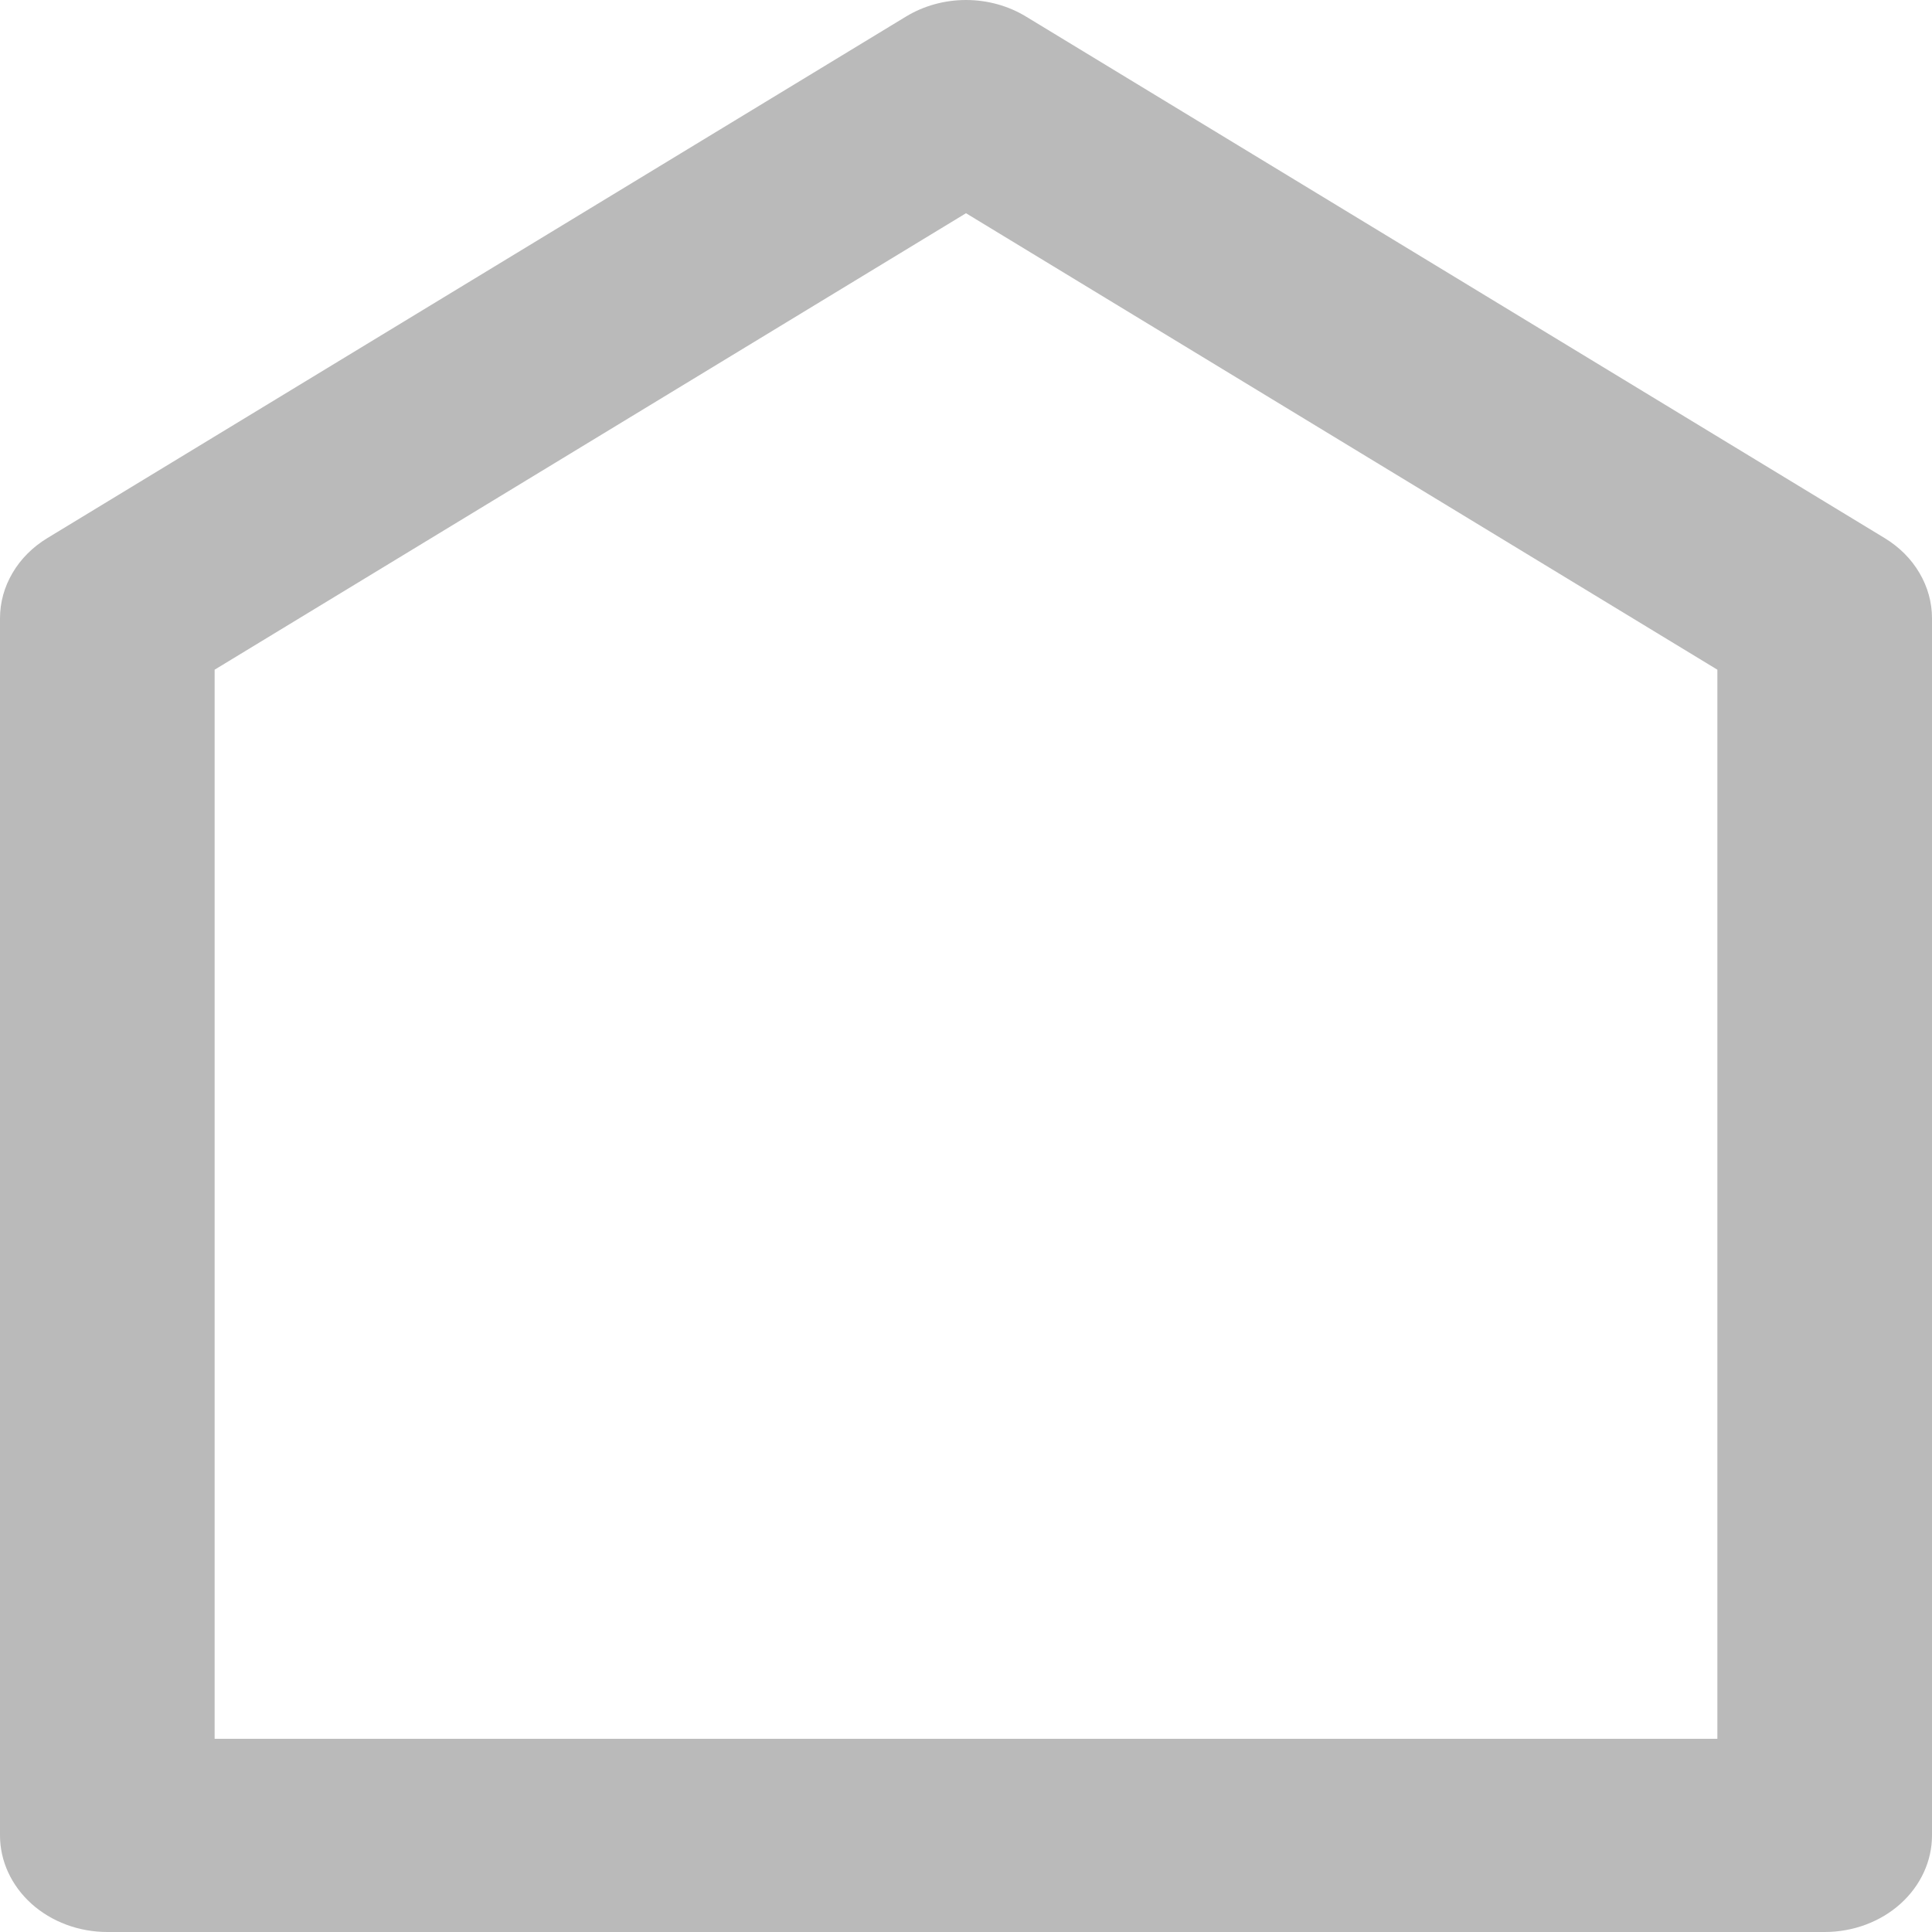
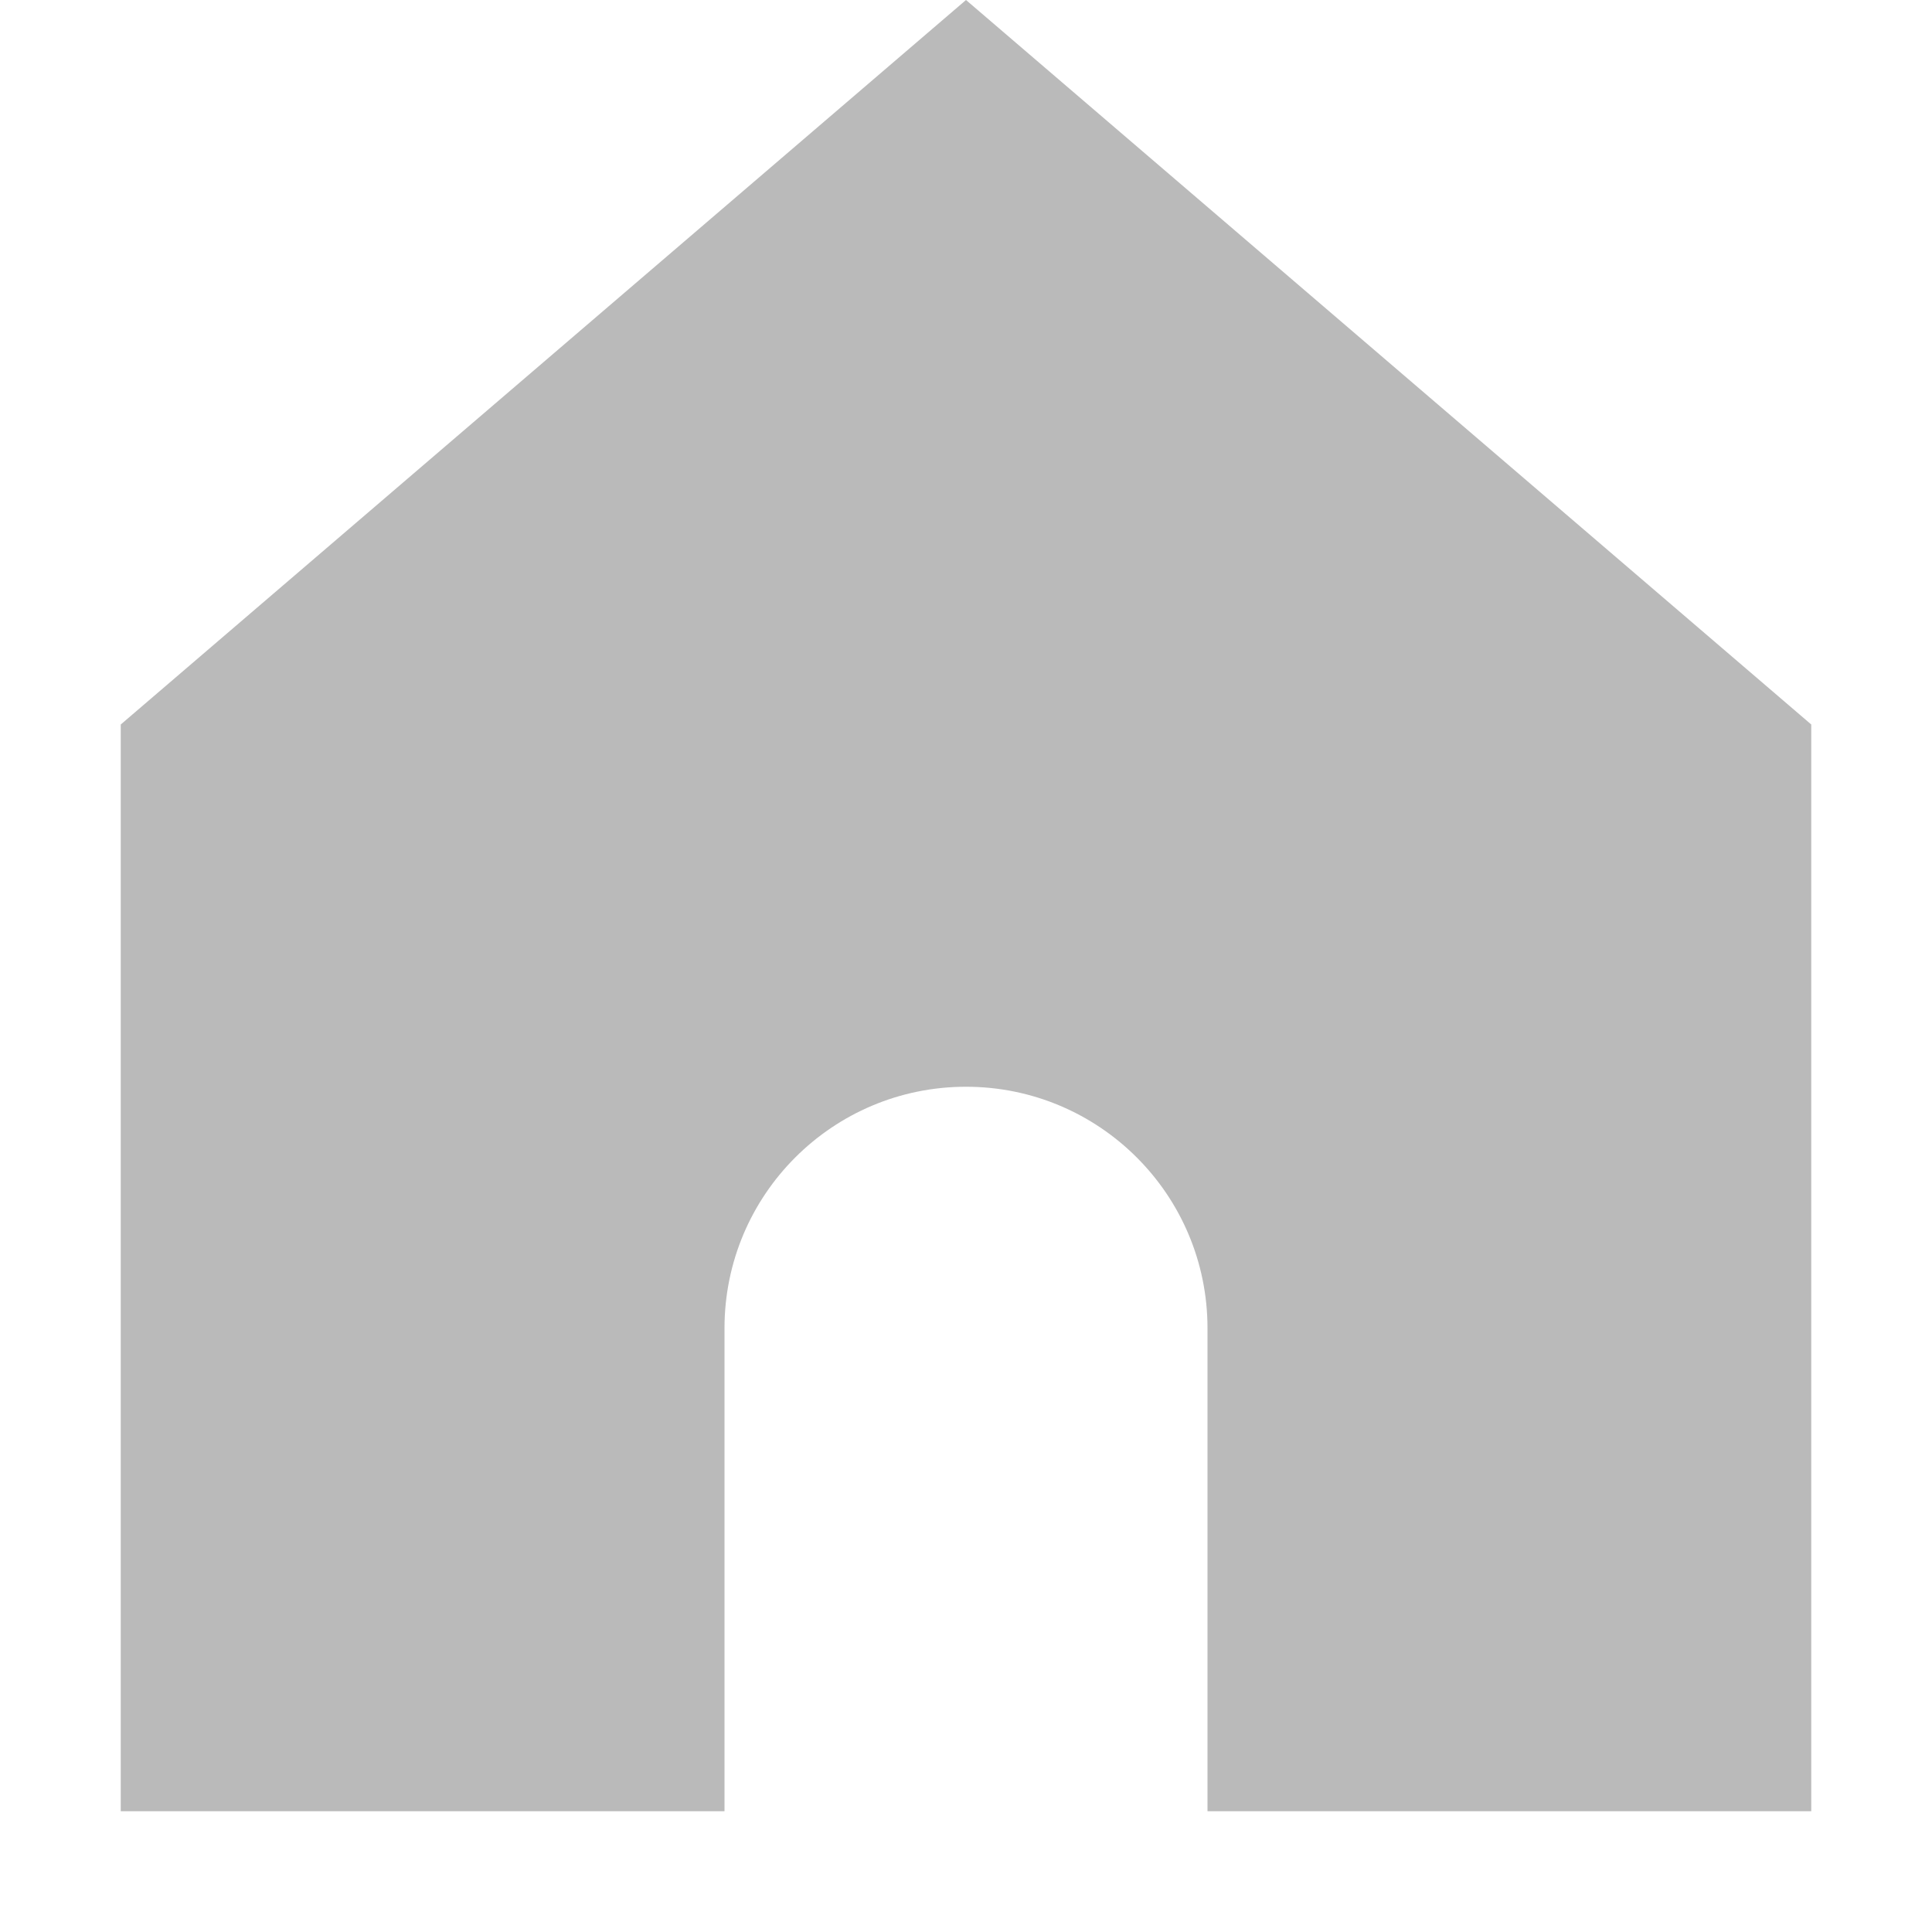
- <svg xmlns="http://www.w3.org/2000/svg" width="22" height="22" viewBox="0 0 22 22" fill="none">
-   <path d="M22 20.9V7.04C22 6.86 21.951 6.683 21.857 6.524C21.764 6.365 21.628 6.229 21.462 6.128L11.684 0.189C11.482 0.066 11.244 0 11 0C10.756 0 10.518 0.066 10.316 0.189L0.538 6.128C0.372 6.229 0.236 6.365 0.143 6.524C0.049 6.683 -0 6.86 1.57309e-07 7.04V20.9C1.57309e-07 21.192 0.129 21.471 0.358 21.678C0.587 21.884 0.898 22 1.222 22H20.778C21.102 22 21.413 21.884 21.642 21.678C21.871 21.471 22 21.192 22 20.9ZM19.556 19.8H2.444V7.626L11 2.428L19.556 7.626V19.8Z" fill="#BABABA" />
+ <svg xmlns="http://www.w3.org/2000/svg" width="20" height="20" viewBox="0 0 20 20" fill="none">
+   <path d="M1.25 7.5V18.75H7.5V13.75C7.5 12.369 8.619 11.25 10 11.25C11.381 11.25 12.5 12.369 12.5 13.75V18.75H18.75V7.5L10 0L1.25 7.5Z" fill="#BABABA" />
</svg>
